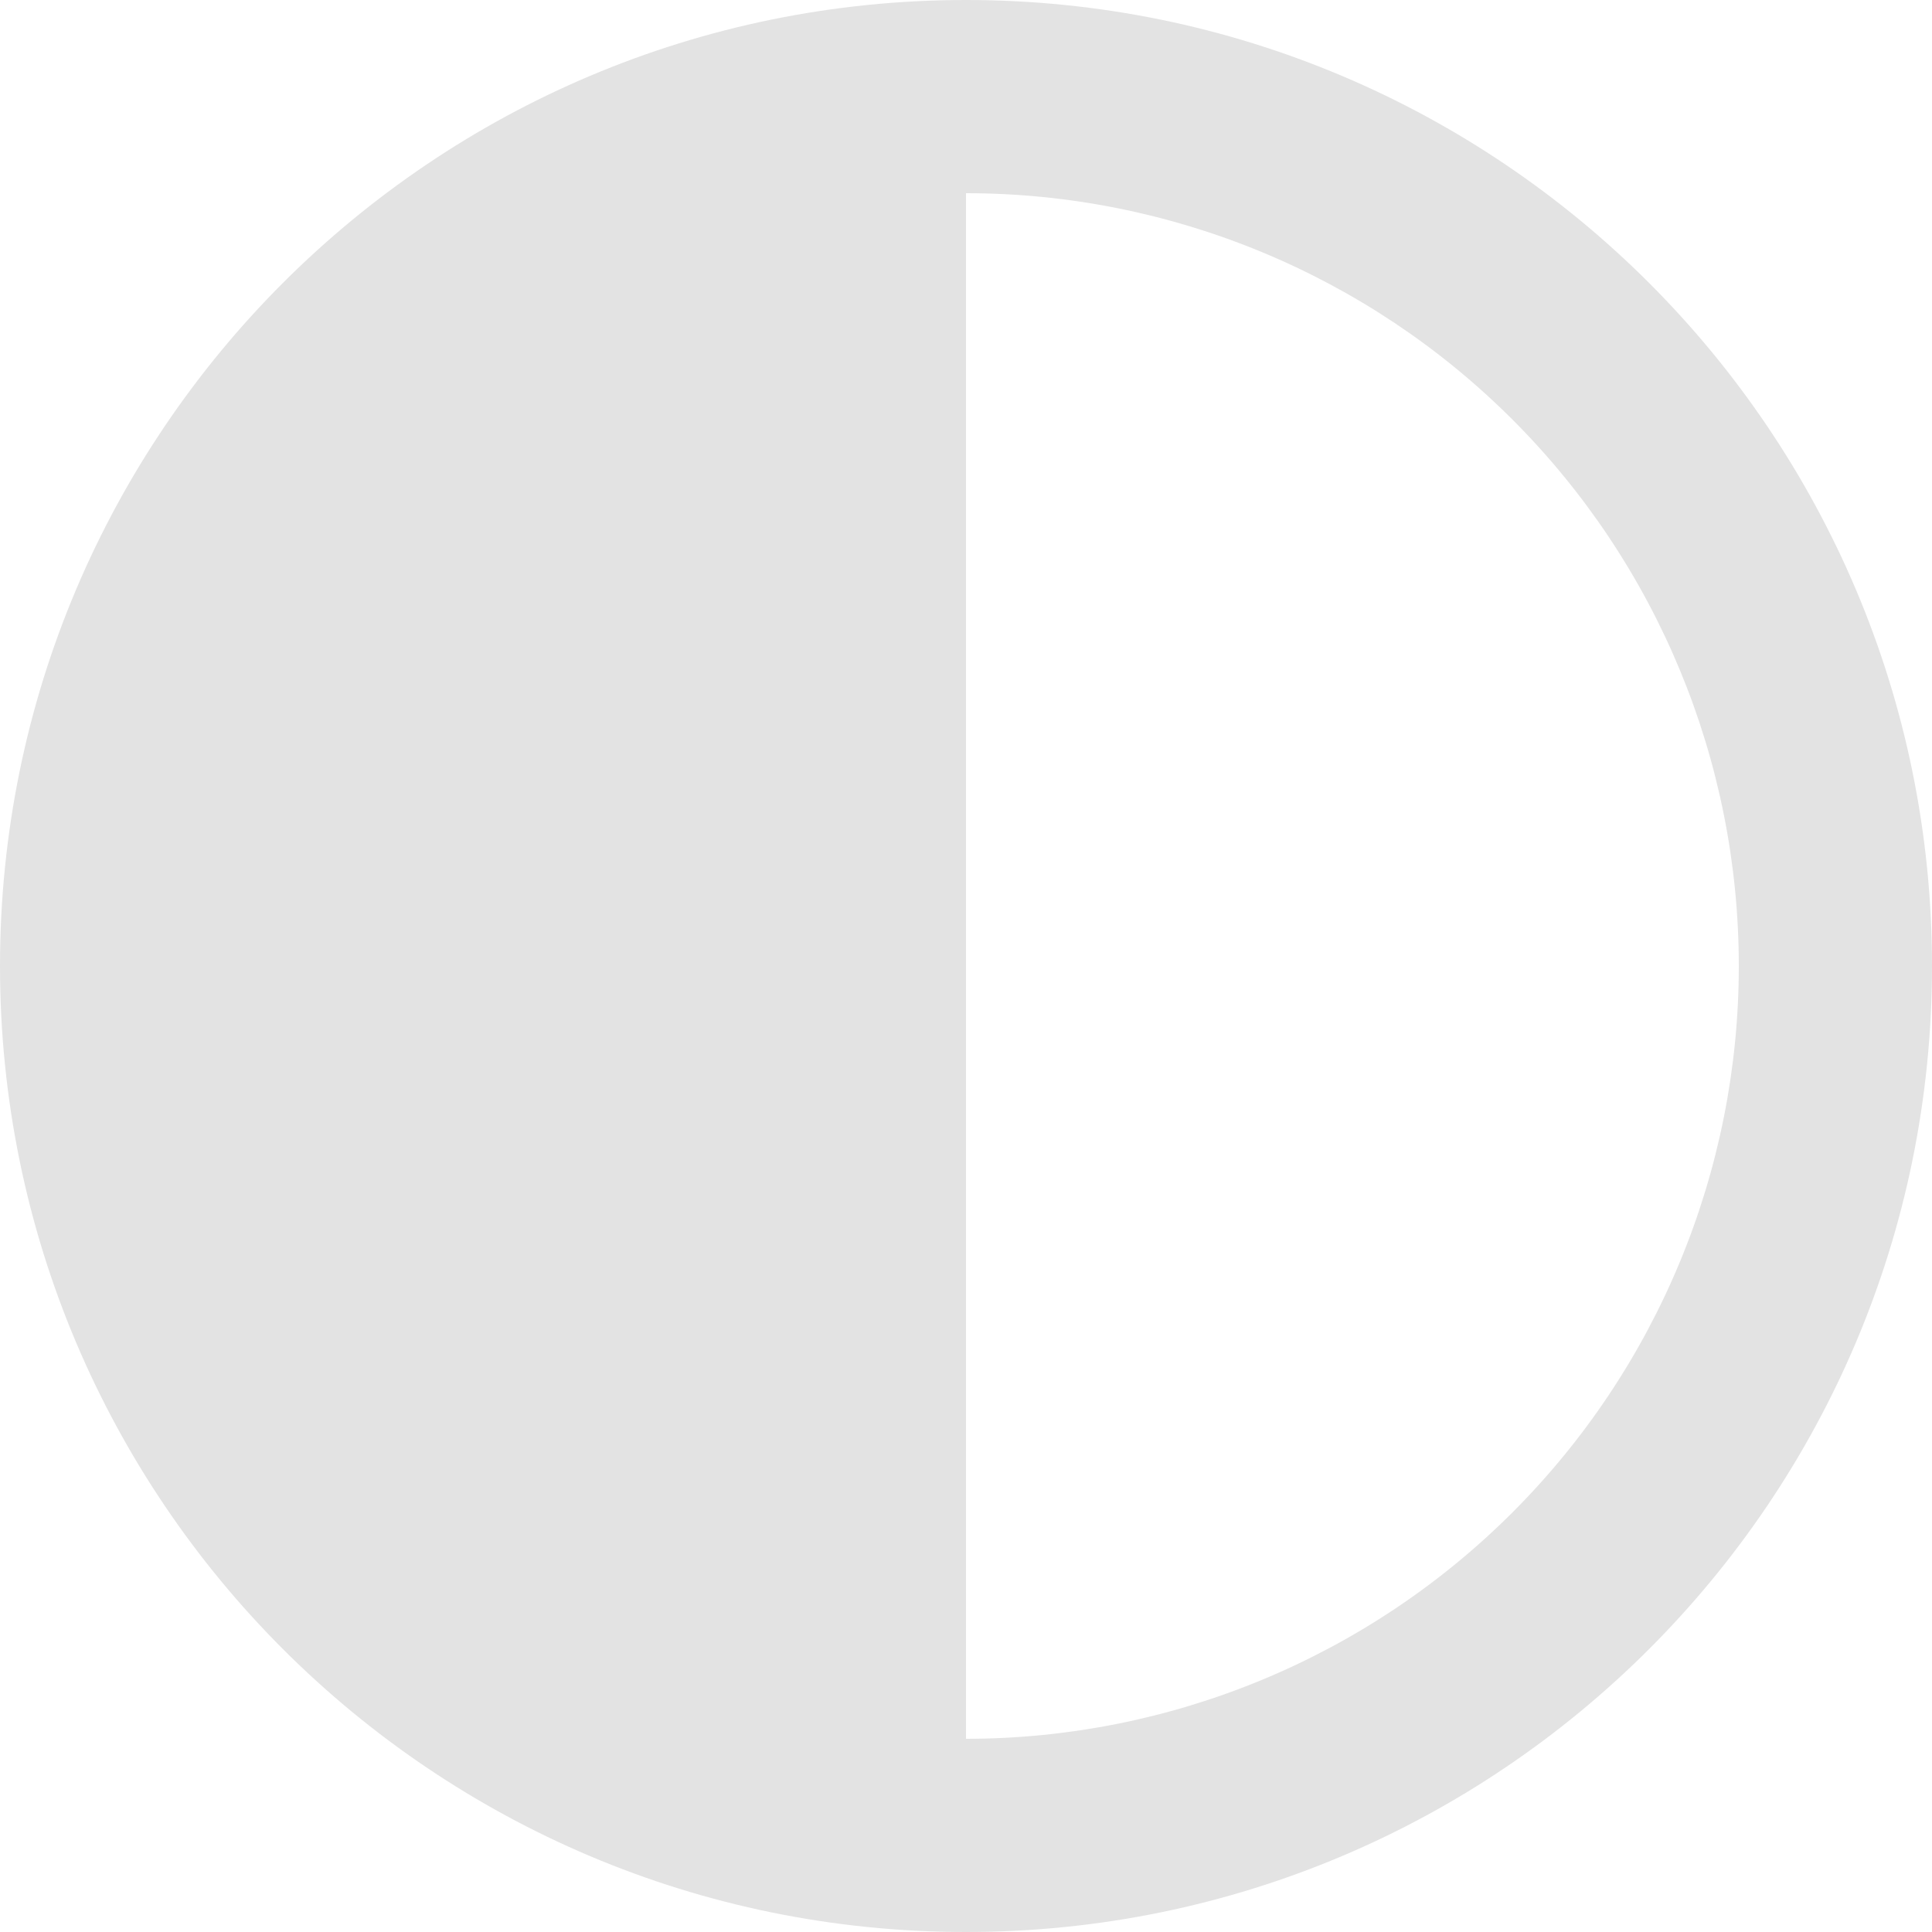
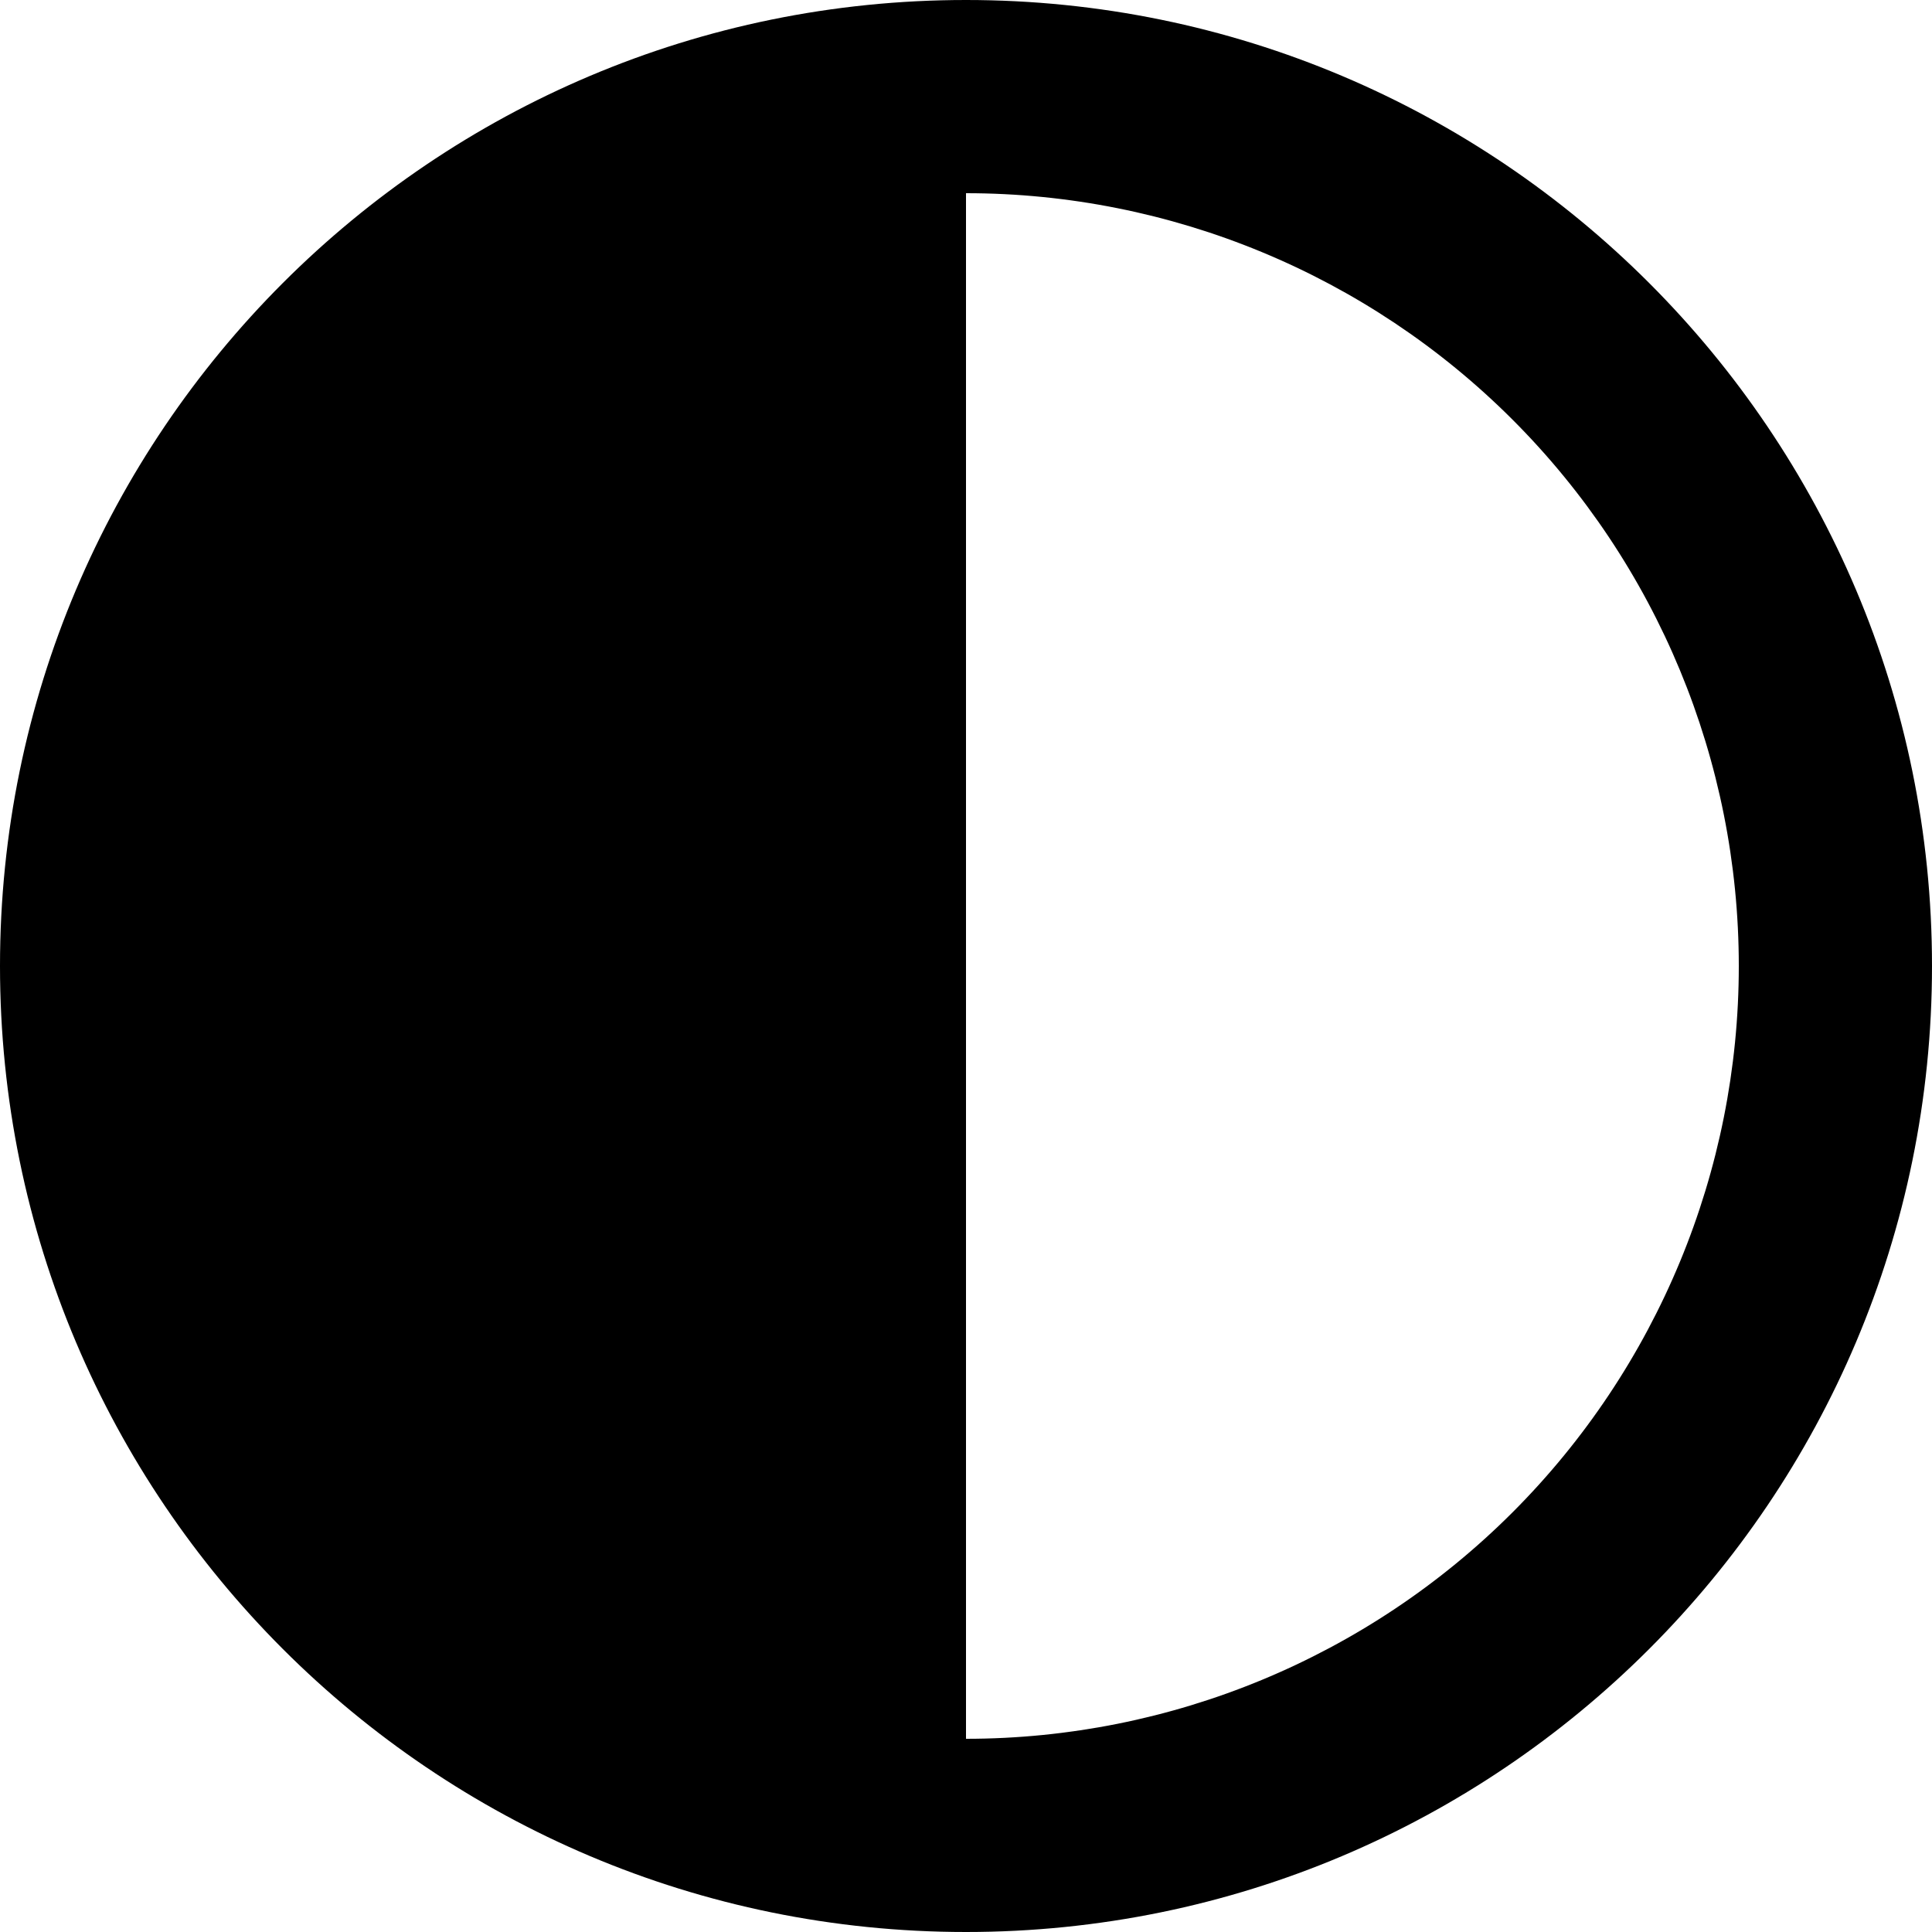
- <svg xmlns="http://www.w3.org/2000/svg" width="25" height="25" viewBox="0 0 25 25" fill="none">
-   <path d="M12.5 25C19.404 25 25 19.404 25 12.5C25 5.596 19.404 0 12.5 0C5.596 0 0 5.596 0 12.5C0 19.404 5.596 25 12.5 25ZM12.5 22.5V2.5C15.152 2.5 17.696 3.554 19.571 5.429C21.446 7.304 22.5 9.848 22.5 12.5C22.5 15.152 21.446 17.696 19.571 19.571C17.696 21.446 15.152 22.5 12.5 22.5Z" fill="#E3E3E3" />
+ <svg xmlns="http://www.w3.org/2000/svg" width="25" height="25" viewBox="0 0 25 25">
+   <path d="M12.5 25C19.404 25 25 19.404 25 12.5C25 5.596 19.404 0 12.5 0C5.596 0 0 5.596 0 12.5C0 19.404 5.596 25 12.5 25ZM12.5 22.5V2.5C15.152 2.5 17.696 3.554 19.571 5.429C21.446 7.304 22.5 9.848 22.5 12.5C22.5 15.152 21.446 17.696 19.571 19.571C17.696 21.446 15.152 22.5 12.5 22.5Z" />
</svg>
